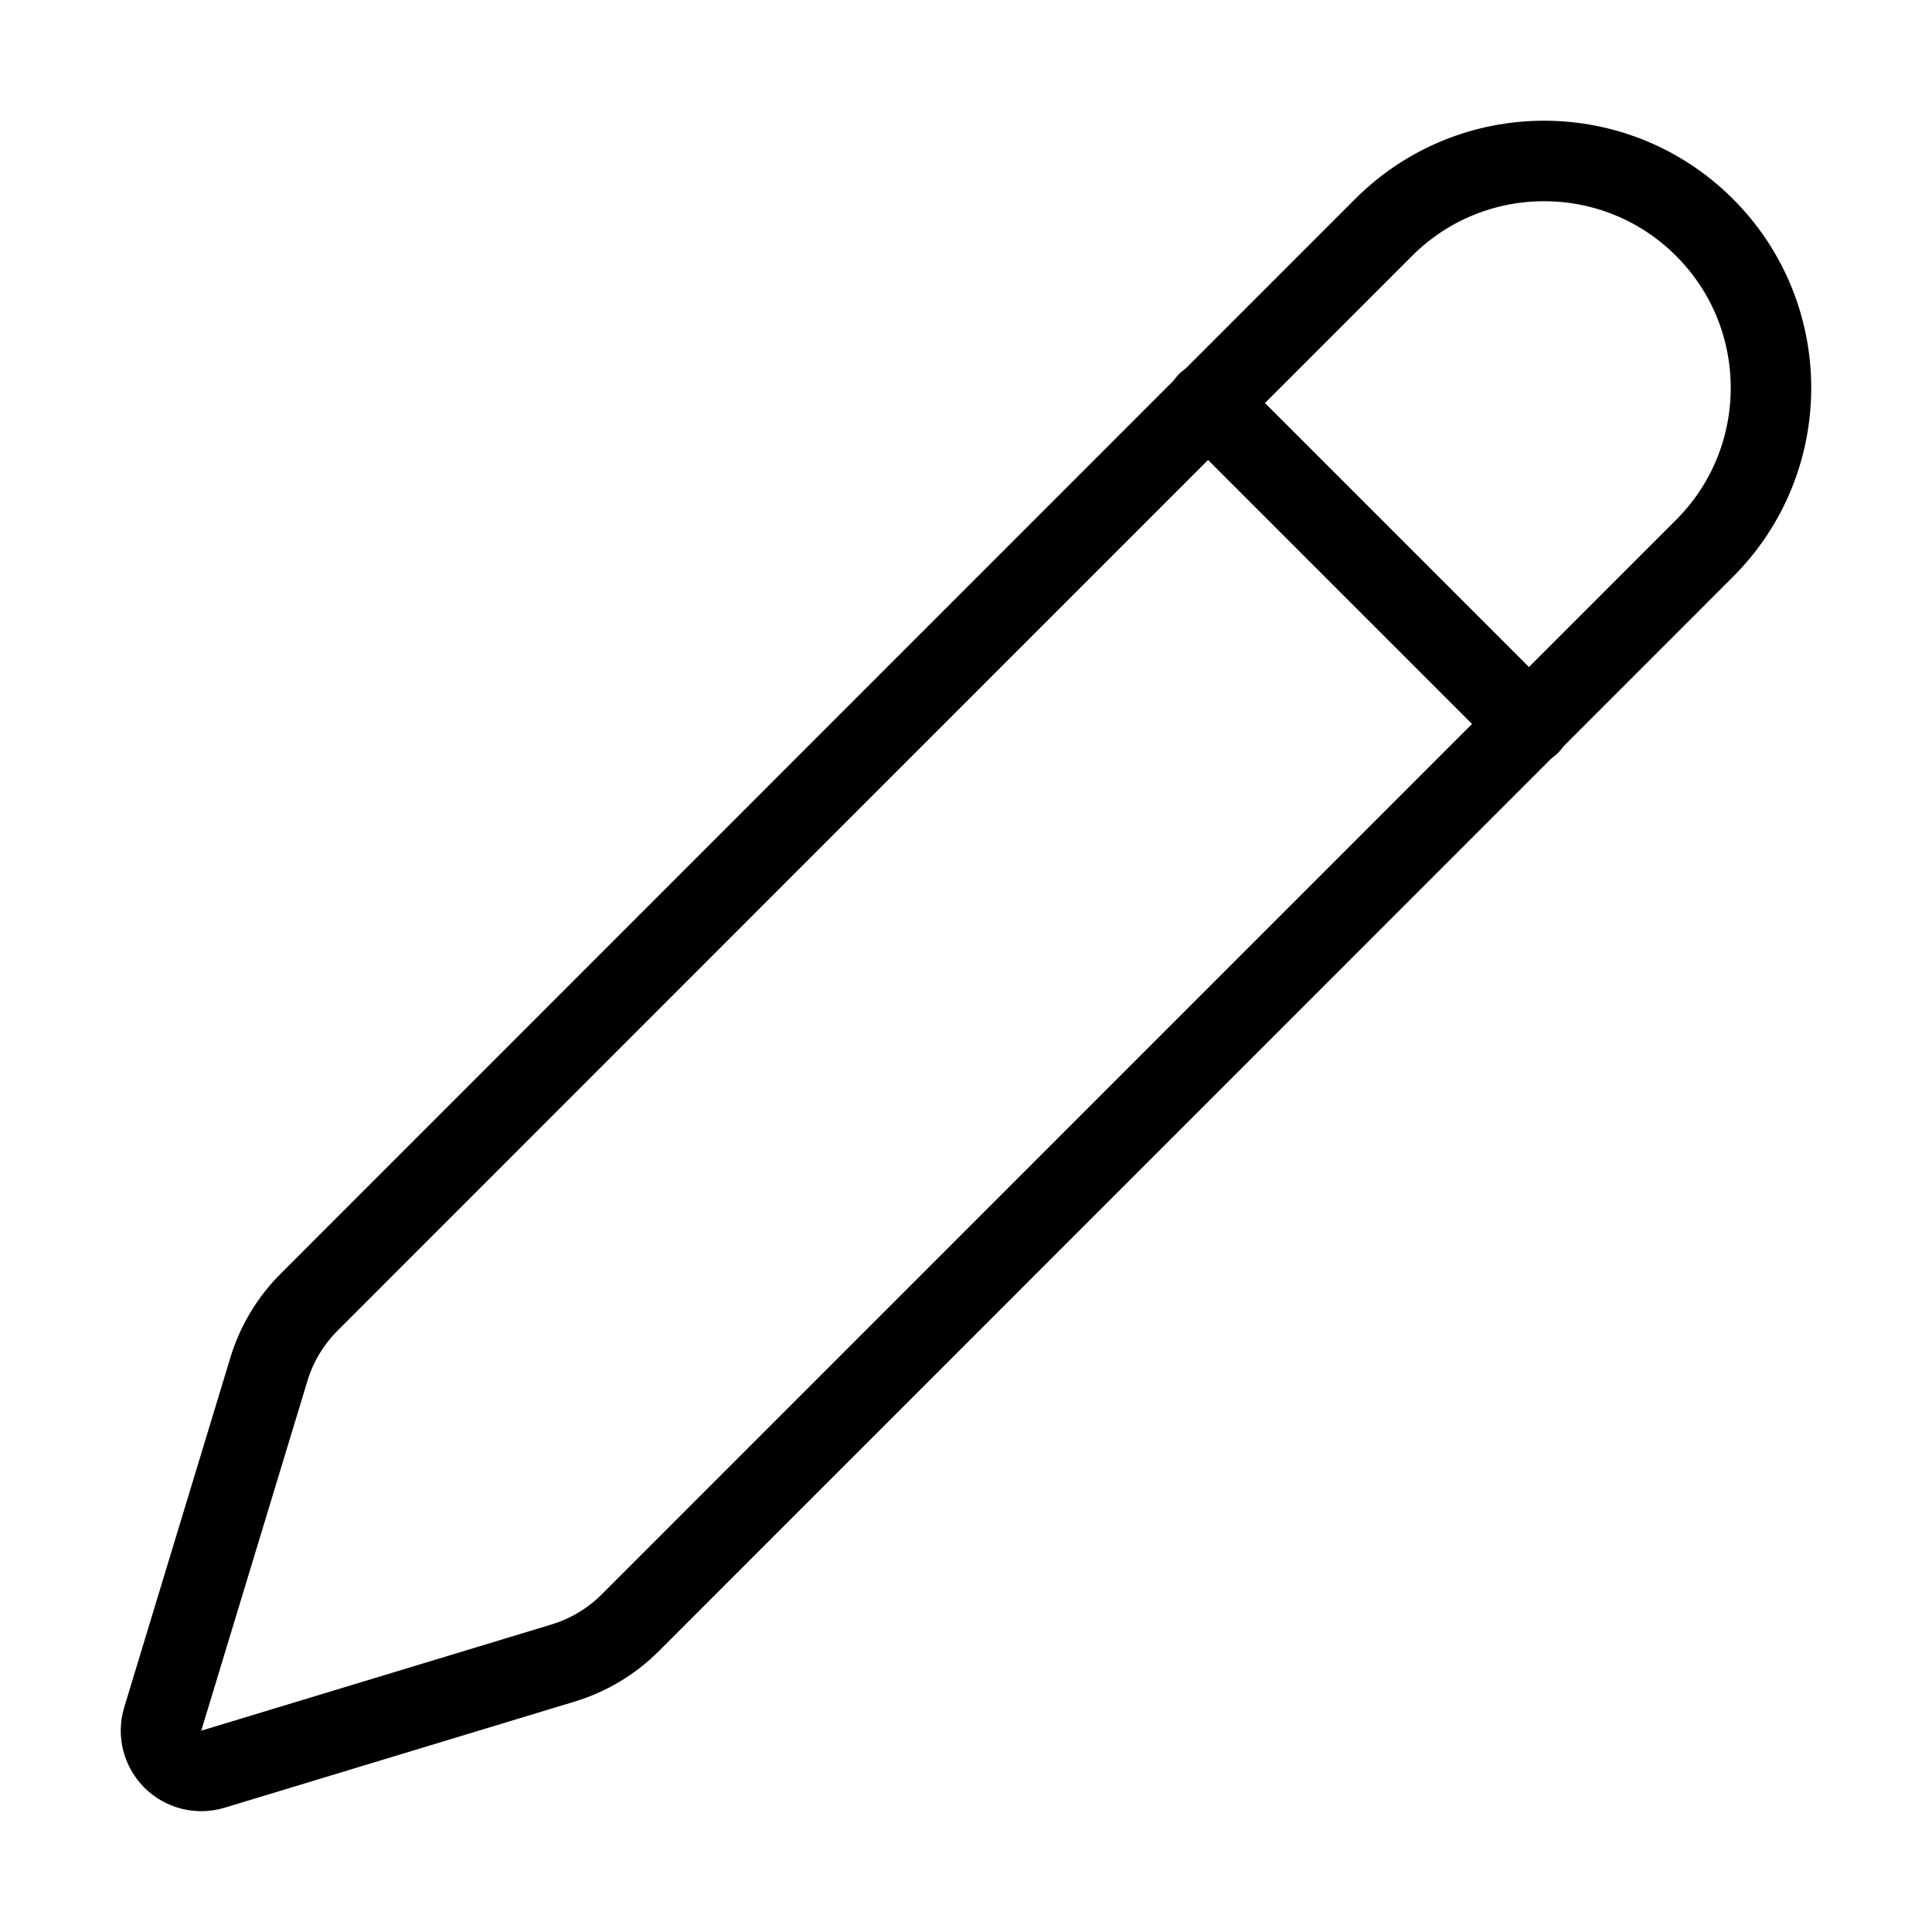
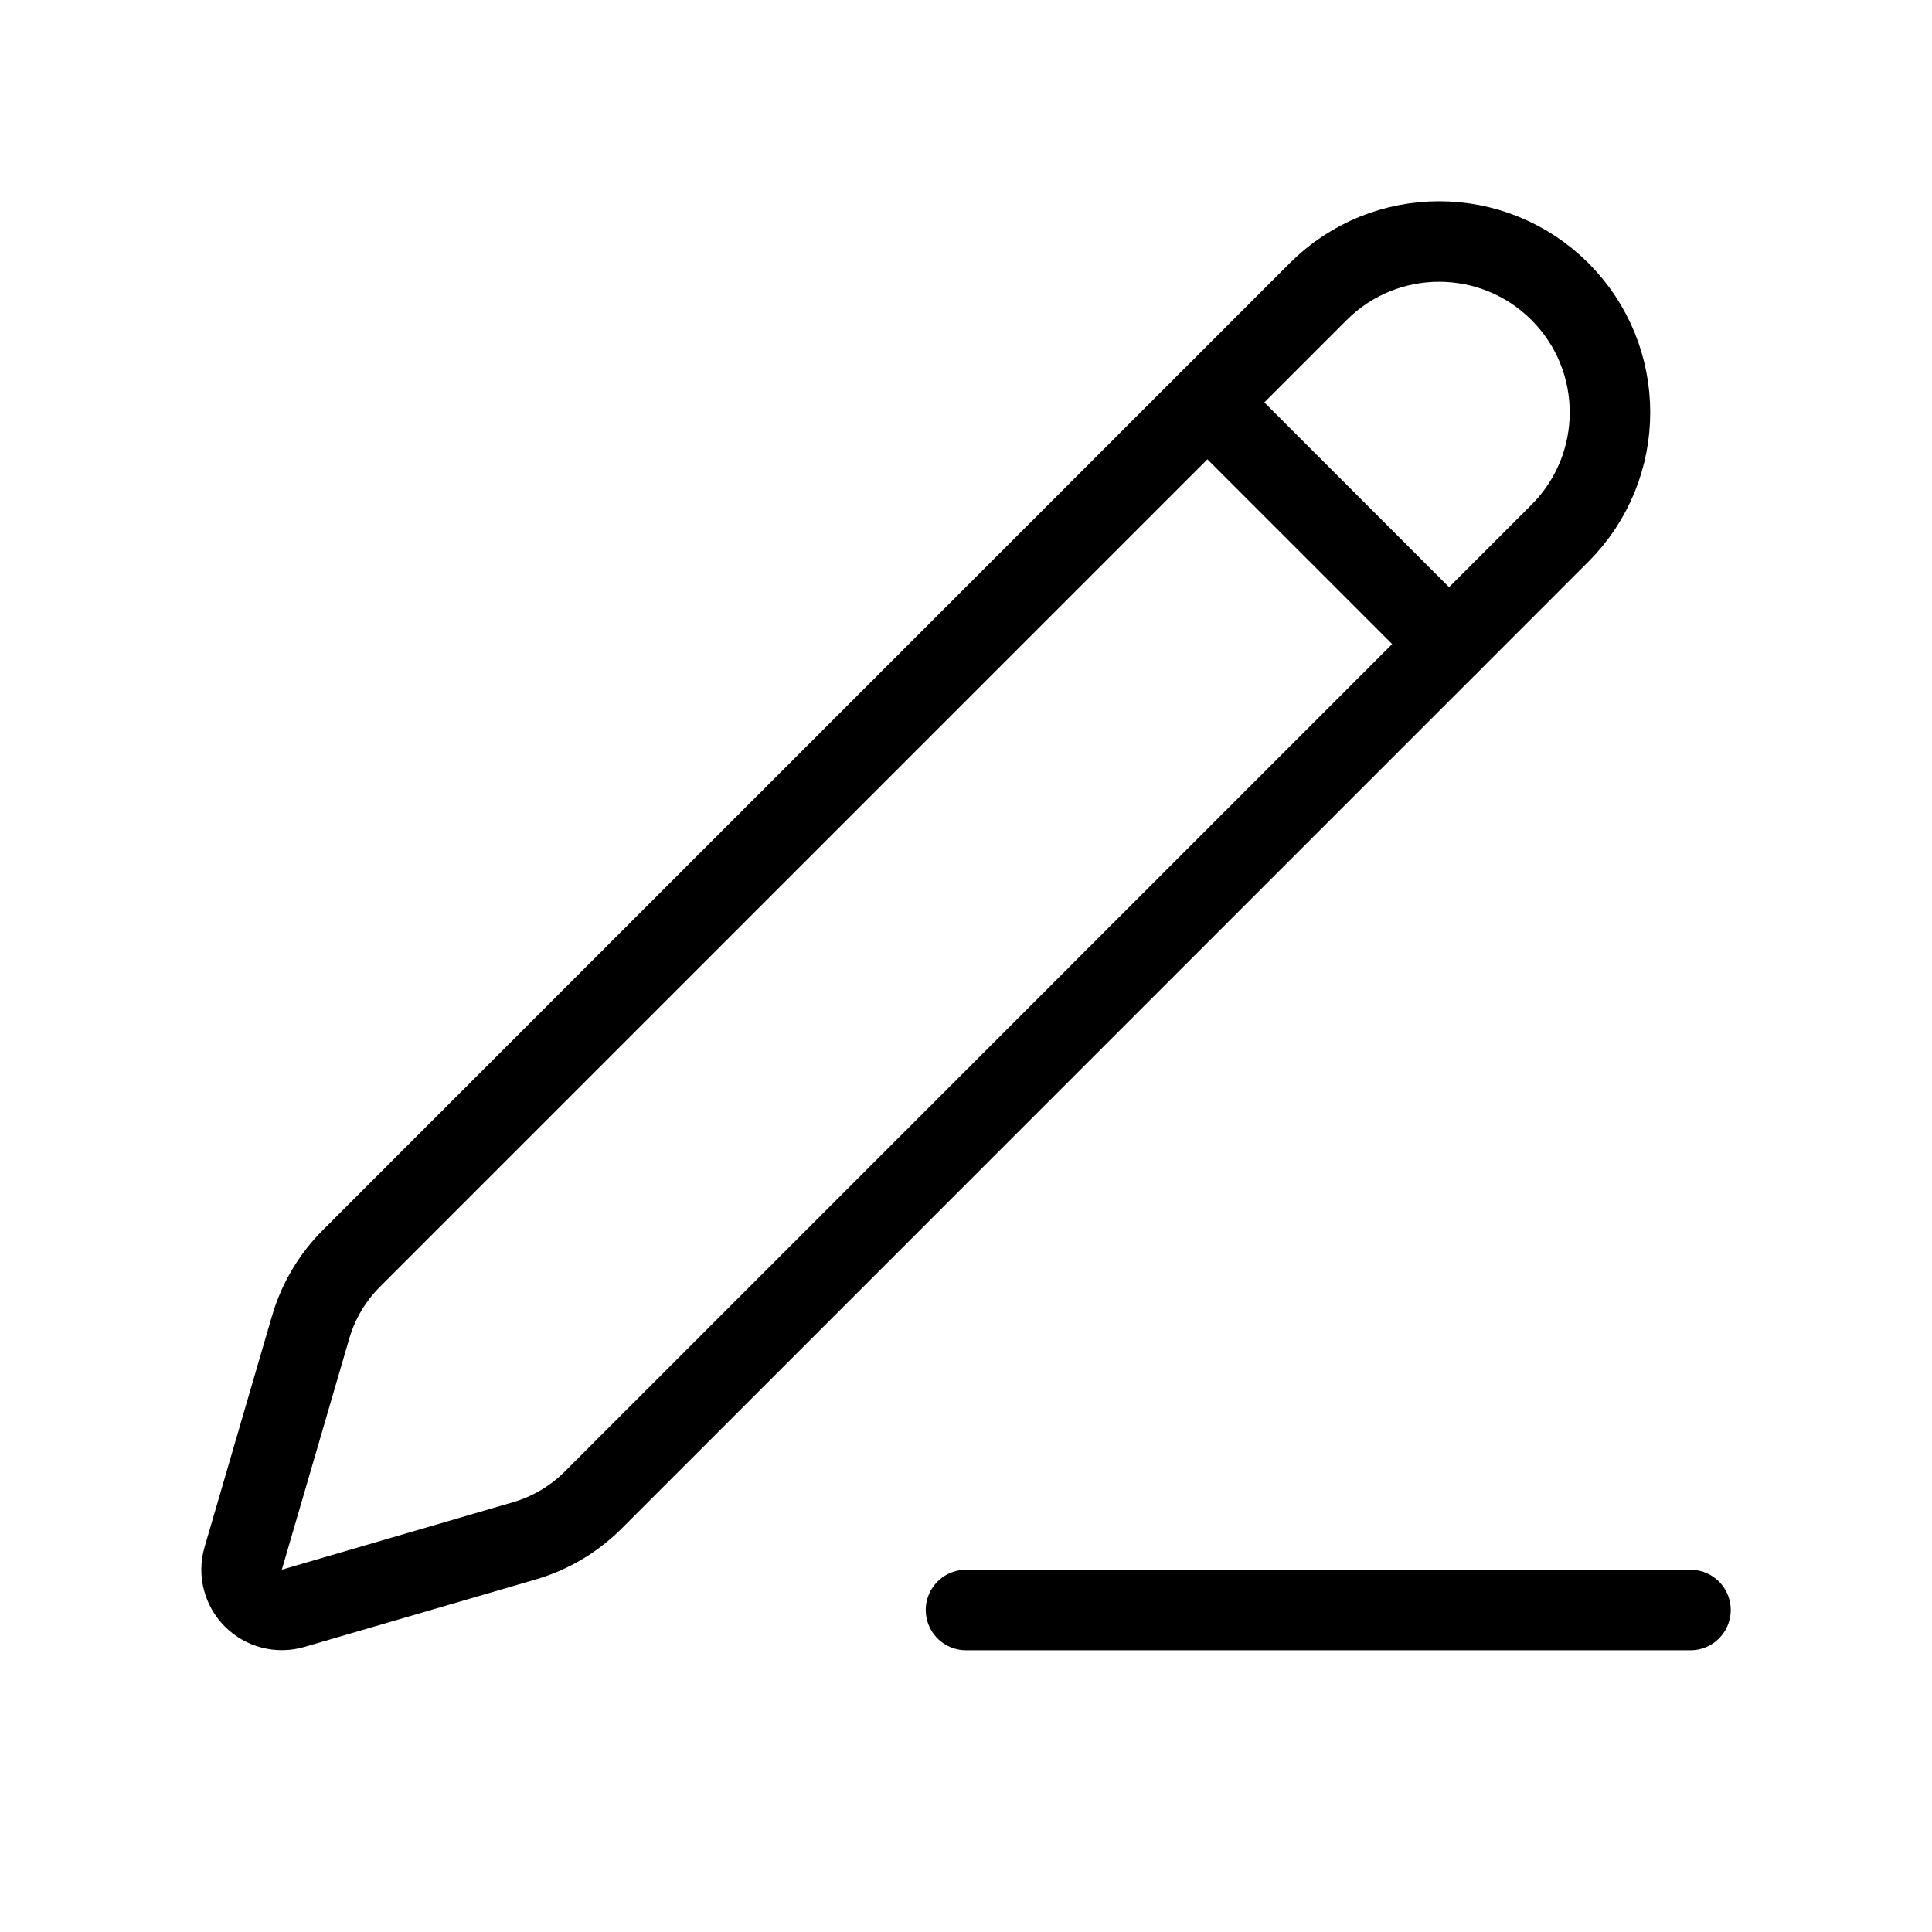
- <svg xmlns="http://www.w3.org/2000/svg" width="24" height="24" viewBox="0 0 24 24" fill="none" stroke="#000000" stroke-width="1" stroke-linecap="round" stroke-linejoin="round" class="lucide lucide-pencil">
-   <path d="M21.174 6.812a1 1 0 0 0-3.986-3.987L3.842 16.174a2 2 0 0 0-.5.83l-1.321 4.352a.5.5 0 0 0 .623.622l4.353-1.32a2 2 0 0 0 .83-.497z" />
-   <path d="m15 5 4 4" />
+ <svg xmlns="http://www.w3.org/2000/svg" width="20" height="20" viewBox="0 0 24 24" fill="none" stroke="currentColor" stroke-width="1" stroke-linecap="round" stroke-linejoin="round" class="lucide lucide-pencil-line">
+   <path d="M12 20h9" />
+   <path d="M16.376 3.622a1 1 0 0 1 3.002 3.002L7.368 18.635a2 2 0 0 1-.855.506l-2.872.838a.5.5 0 0 1-.62-.62l.838-2.872a2 2 0 0 1 .506-.854z" />
+   <path d="m15 5 3 3" />
</svg>
